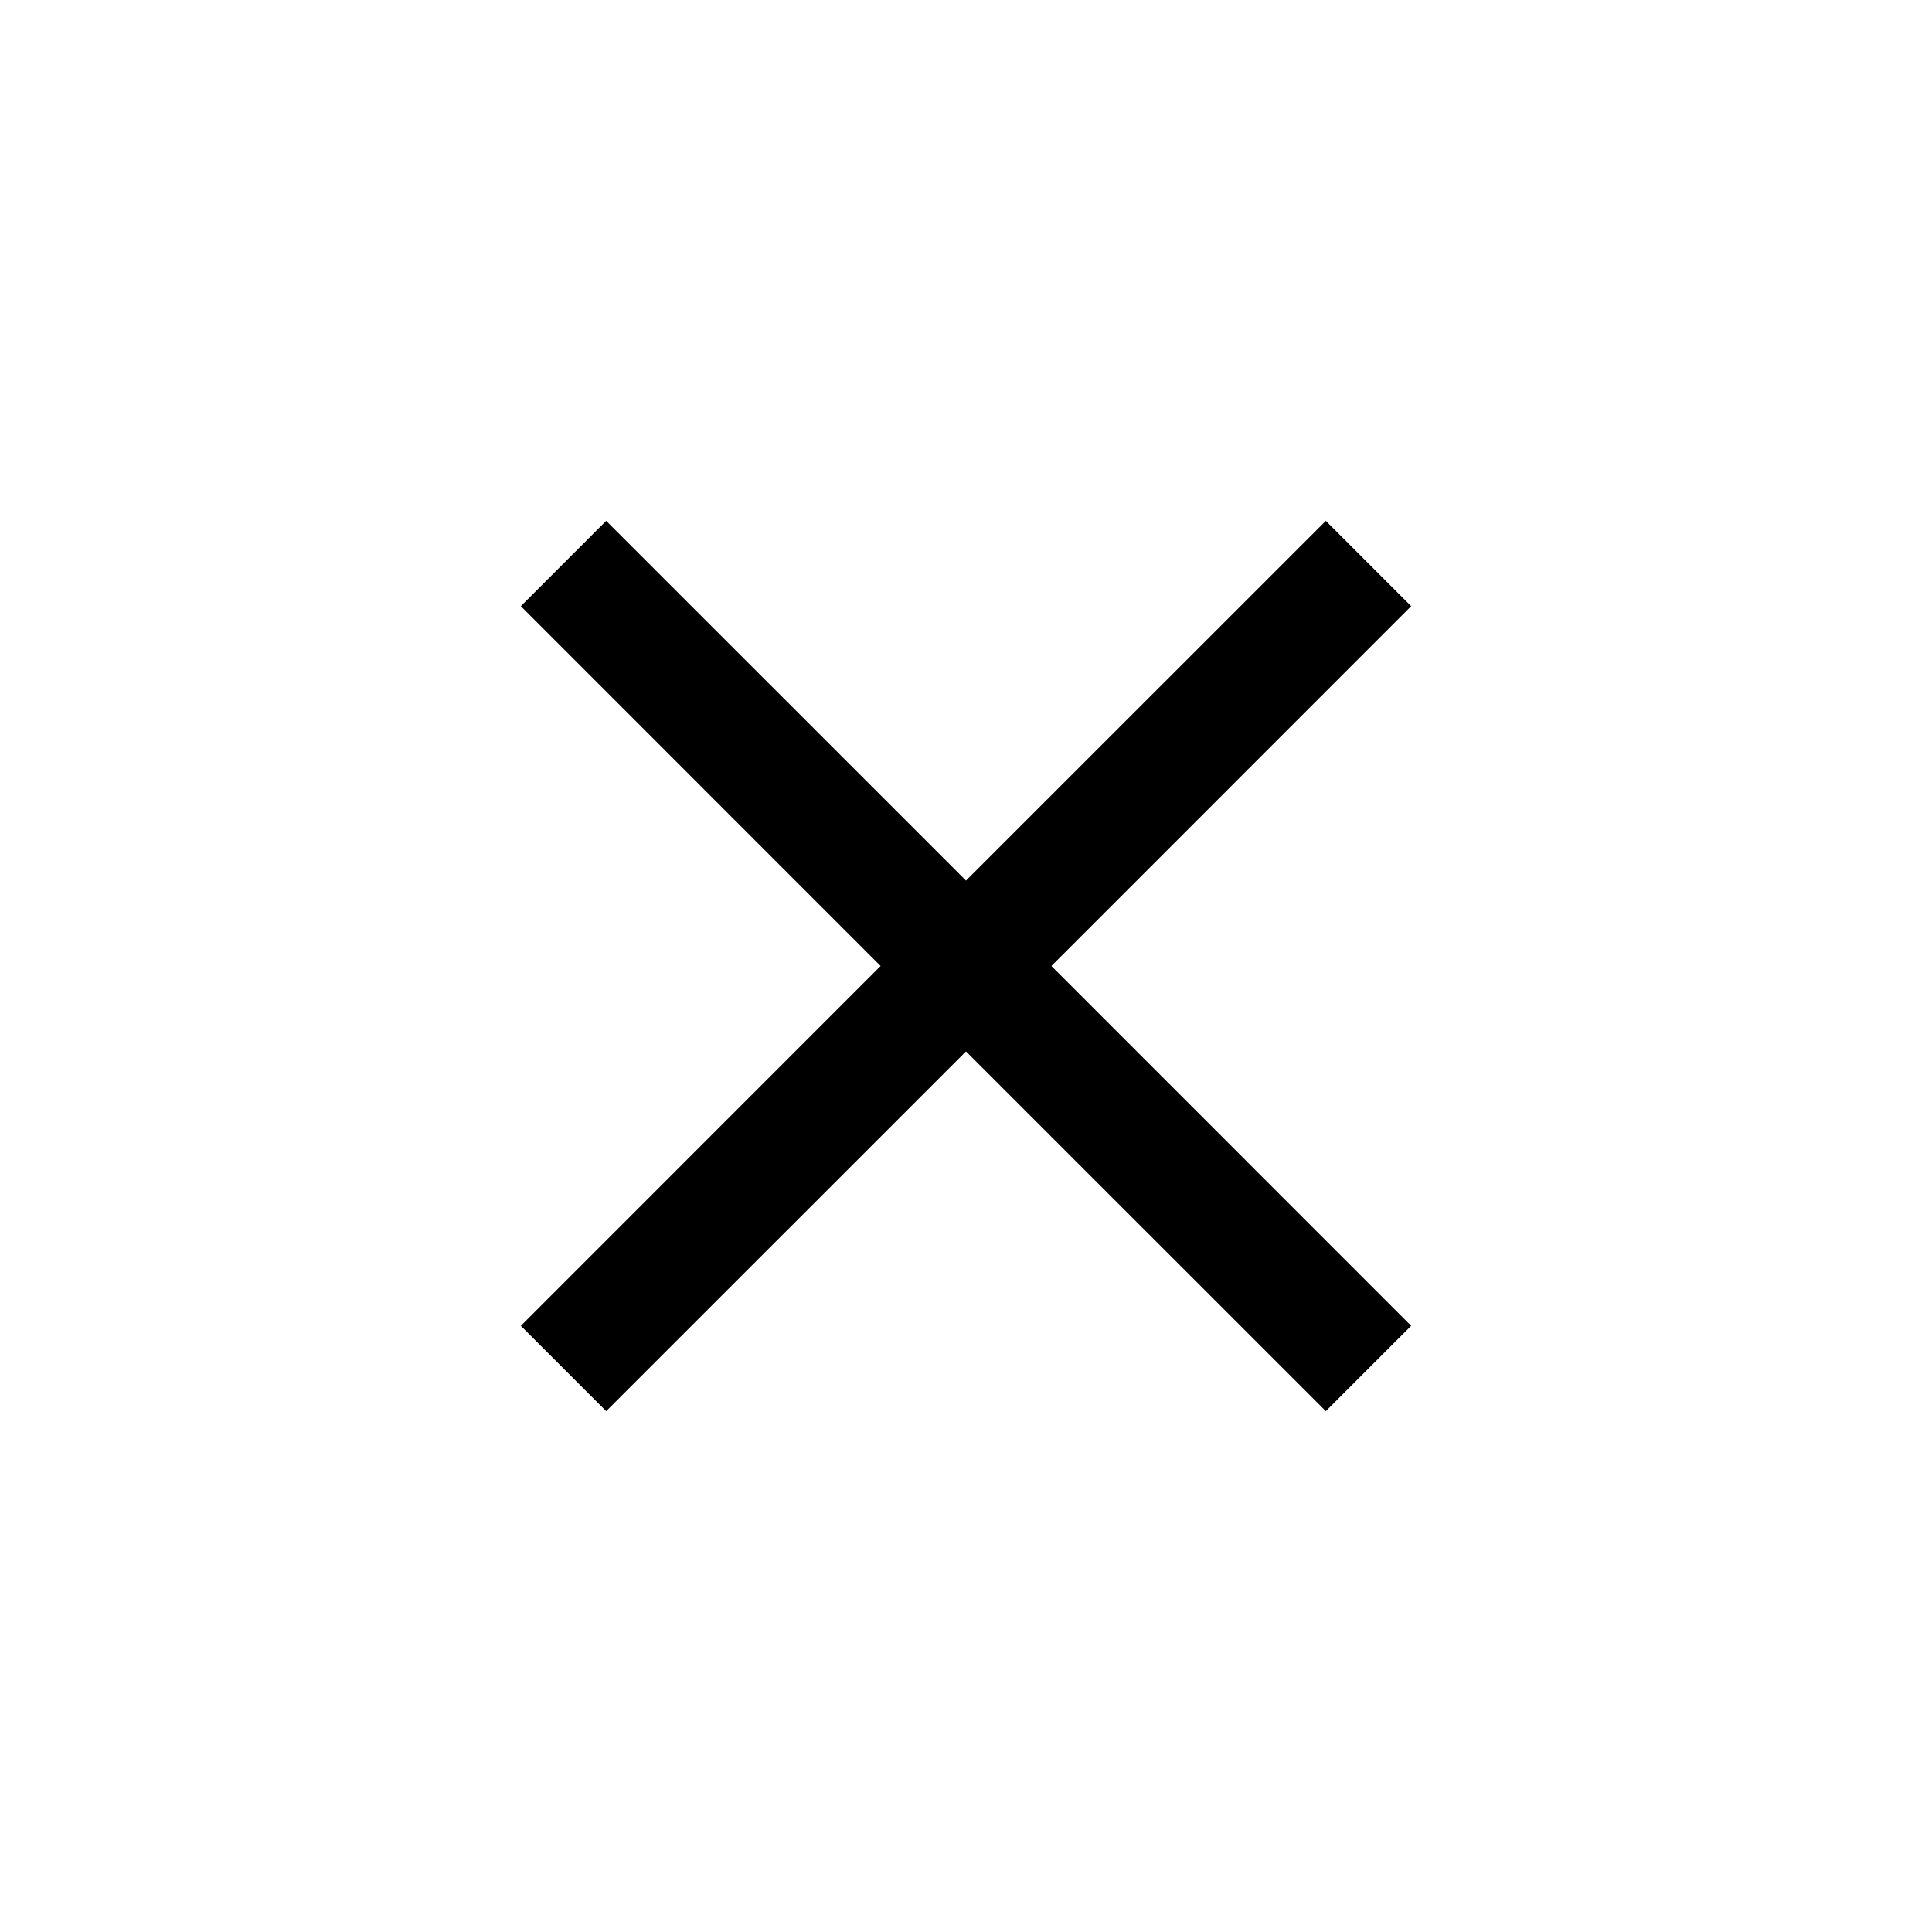
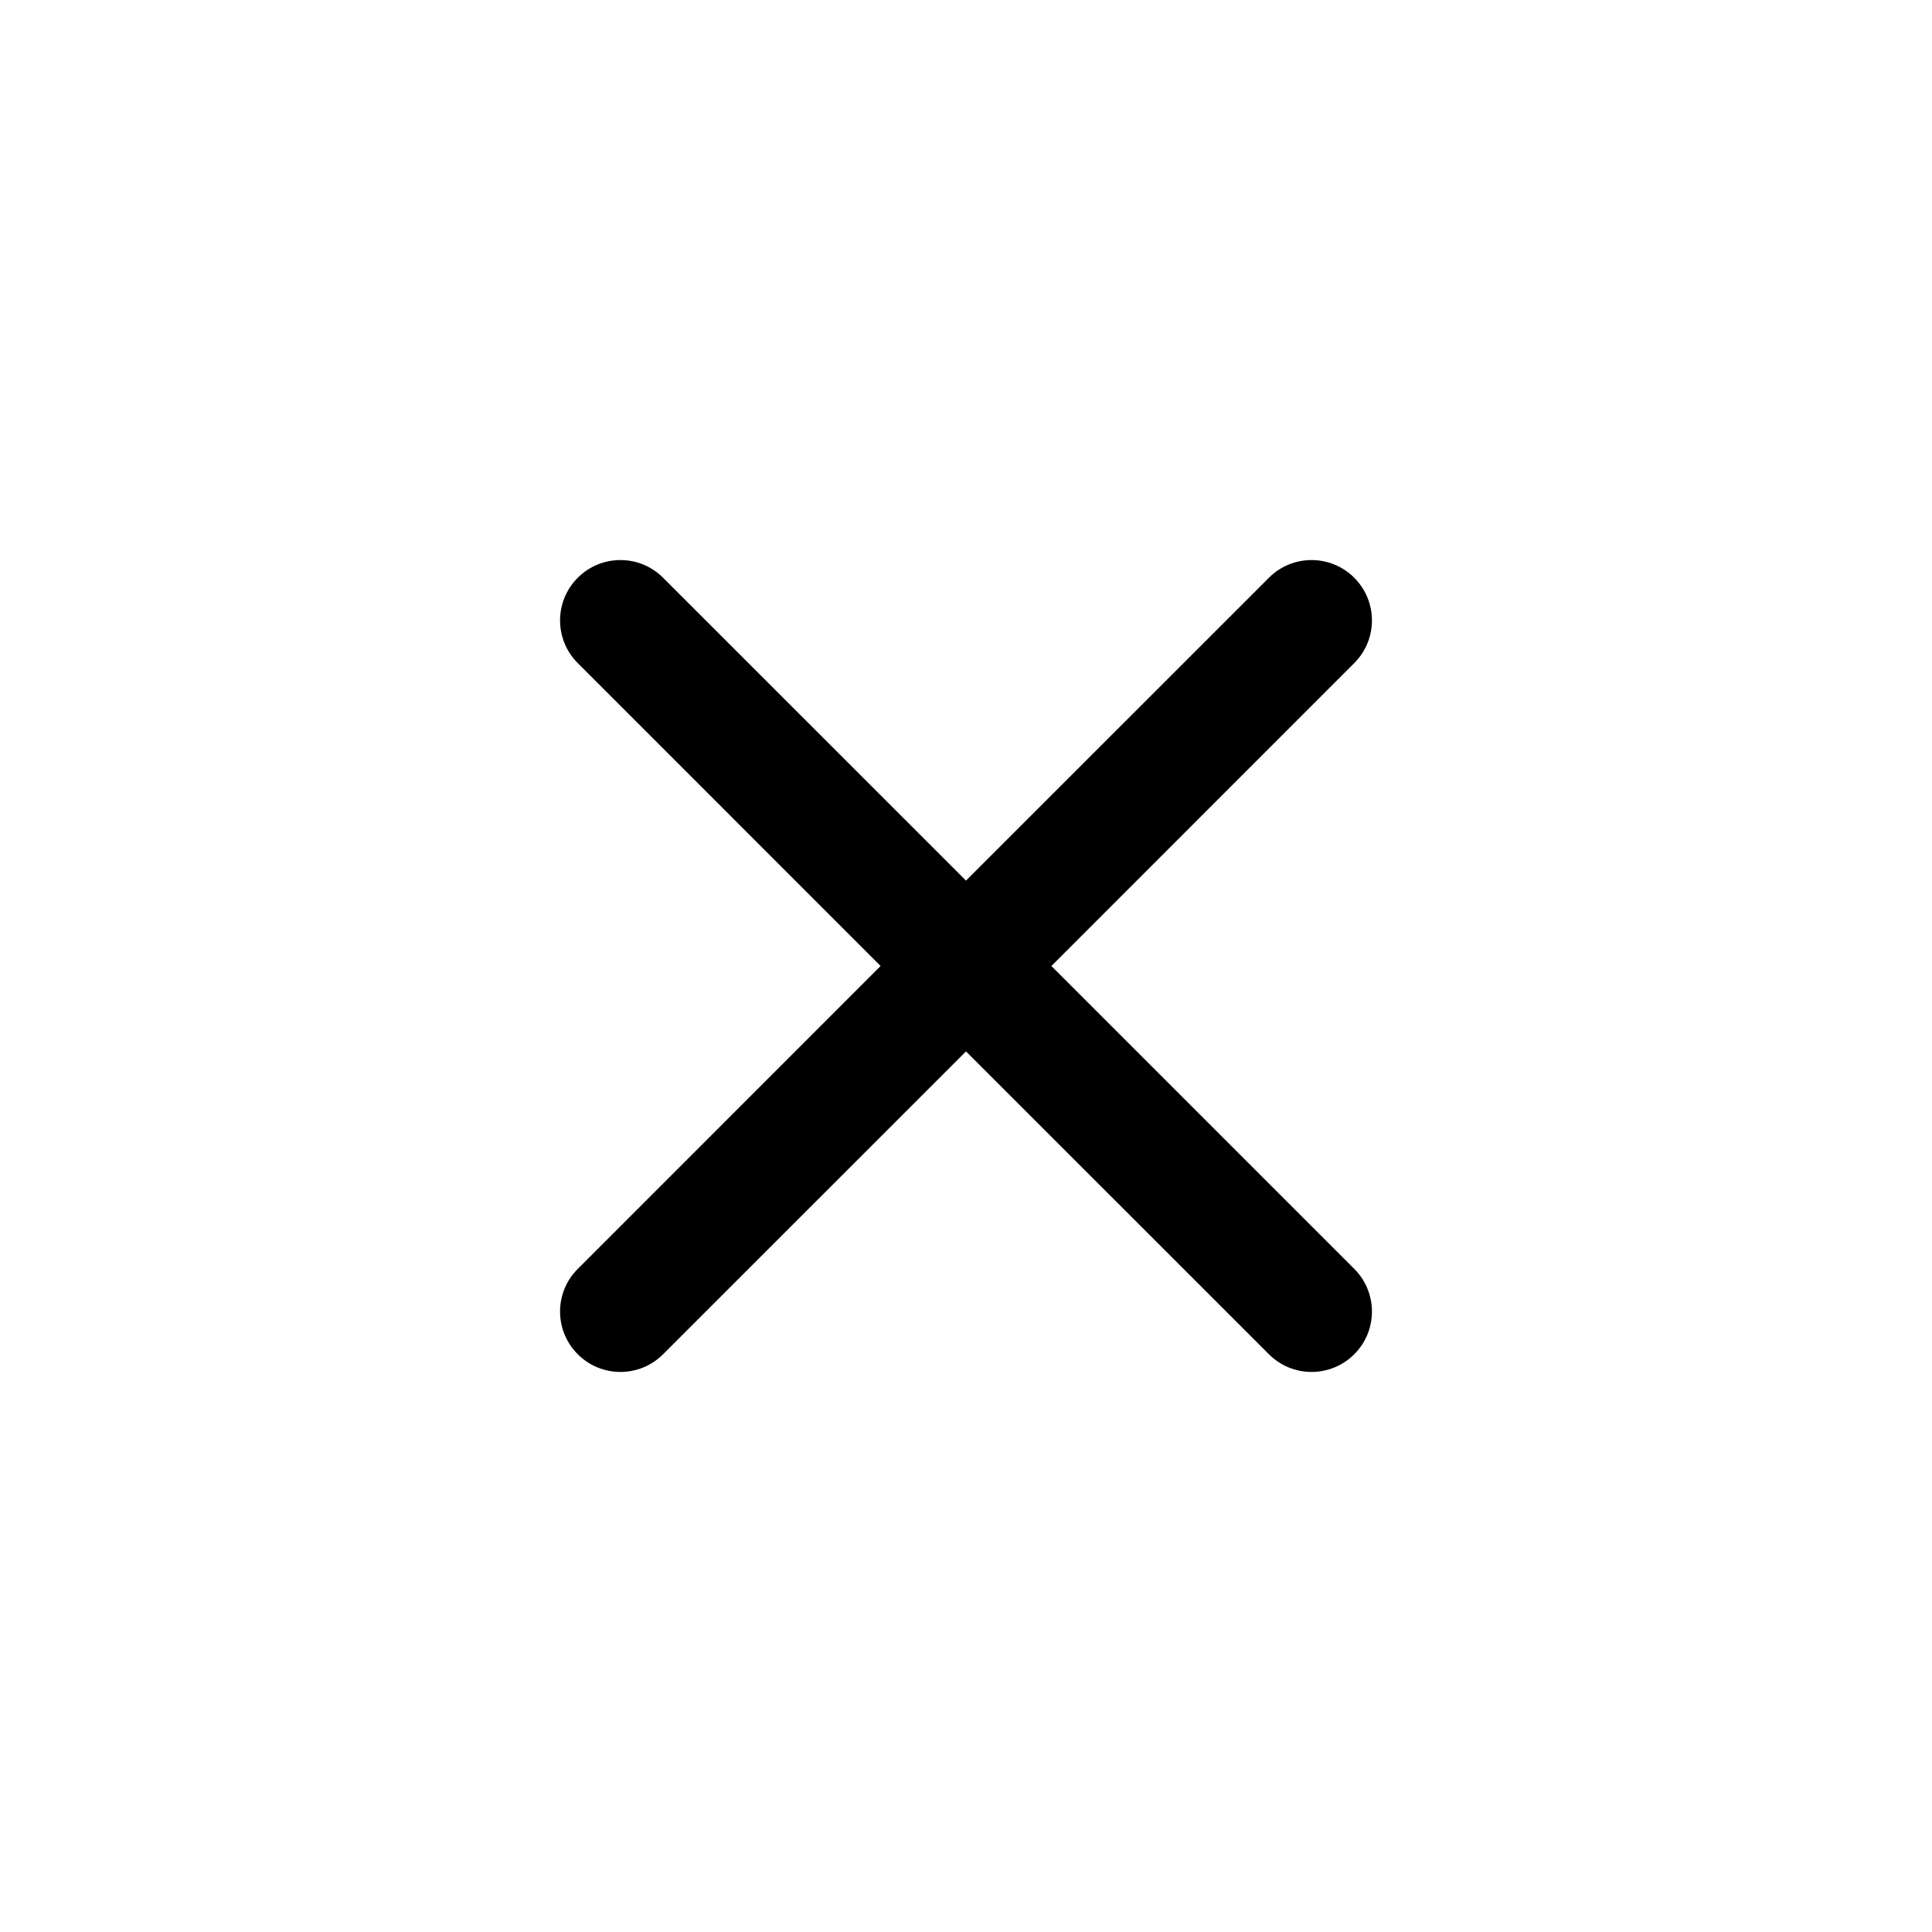
- <svg xmlns="http://www.w3.org/2000/svg" width="24" height="24">
-   <path fill-rule="evenodd" clip-rule="evenodd" d="M13.061 12L17.53 7.53L16.47 6.47L12 10.939L7.53 6.47L6.47 7.53L10.939 12L6.47 16.47L7.53 17.53L12 13.061L16.47 17.53L17.53 16.47L13.061 12Z" />
+ <svg xmlns="http://www.w3.org/2000/svg" width="24" height="24" viewBox="0 0 24 24" fill="none">
+   <path fill-rule="evenodd" clip-rule="evenodd" d="M8.237 7.177C7.945 6.884 7.47 6.884 7.177 7.177C6.884 7.47 6.884 7.945 7.177 8.237L10.939 12L7.177 15.763C6.884 16.055 6.884 16.53 7.177 16.823C7.47 17.116 7.945 17.116 8.237 16.823L12 13.061L15.763 16.823C16.055 17.116 16.53 17.116 16.823 16.823C17.116 16.53 17.116 16.055 16.823 15.762L13.061 12L16.823 8.237C17.116 7.945 17.116 7.47 16.823 7.177C16.53 6.884 16.055 6.884 15.763 7.177L12 10.939L8.237 7.177Z" fill="black" />
</svg>
